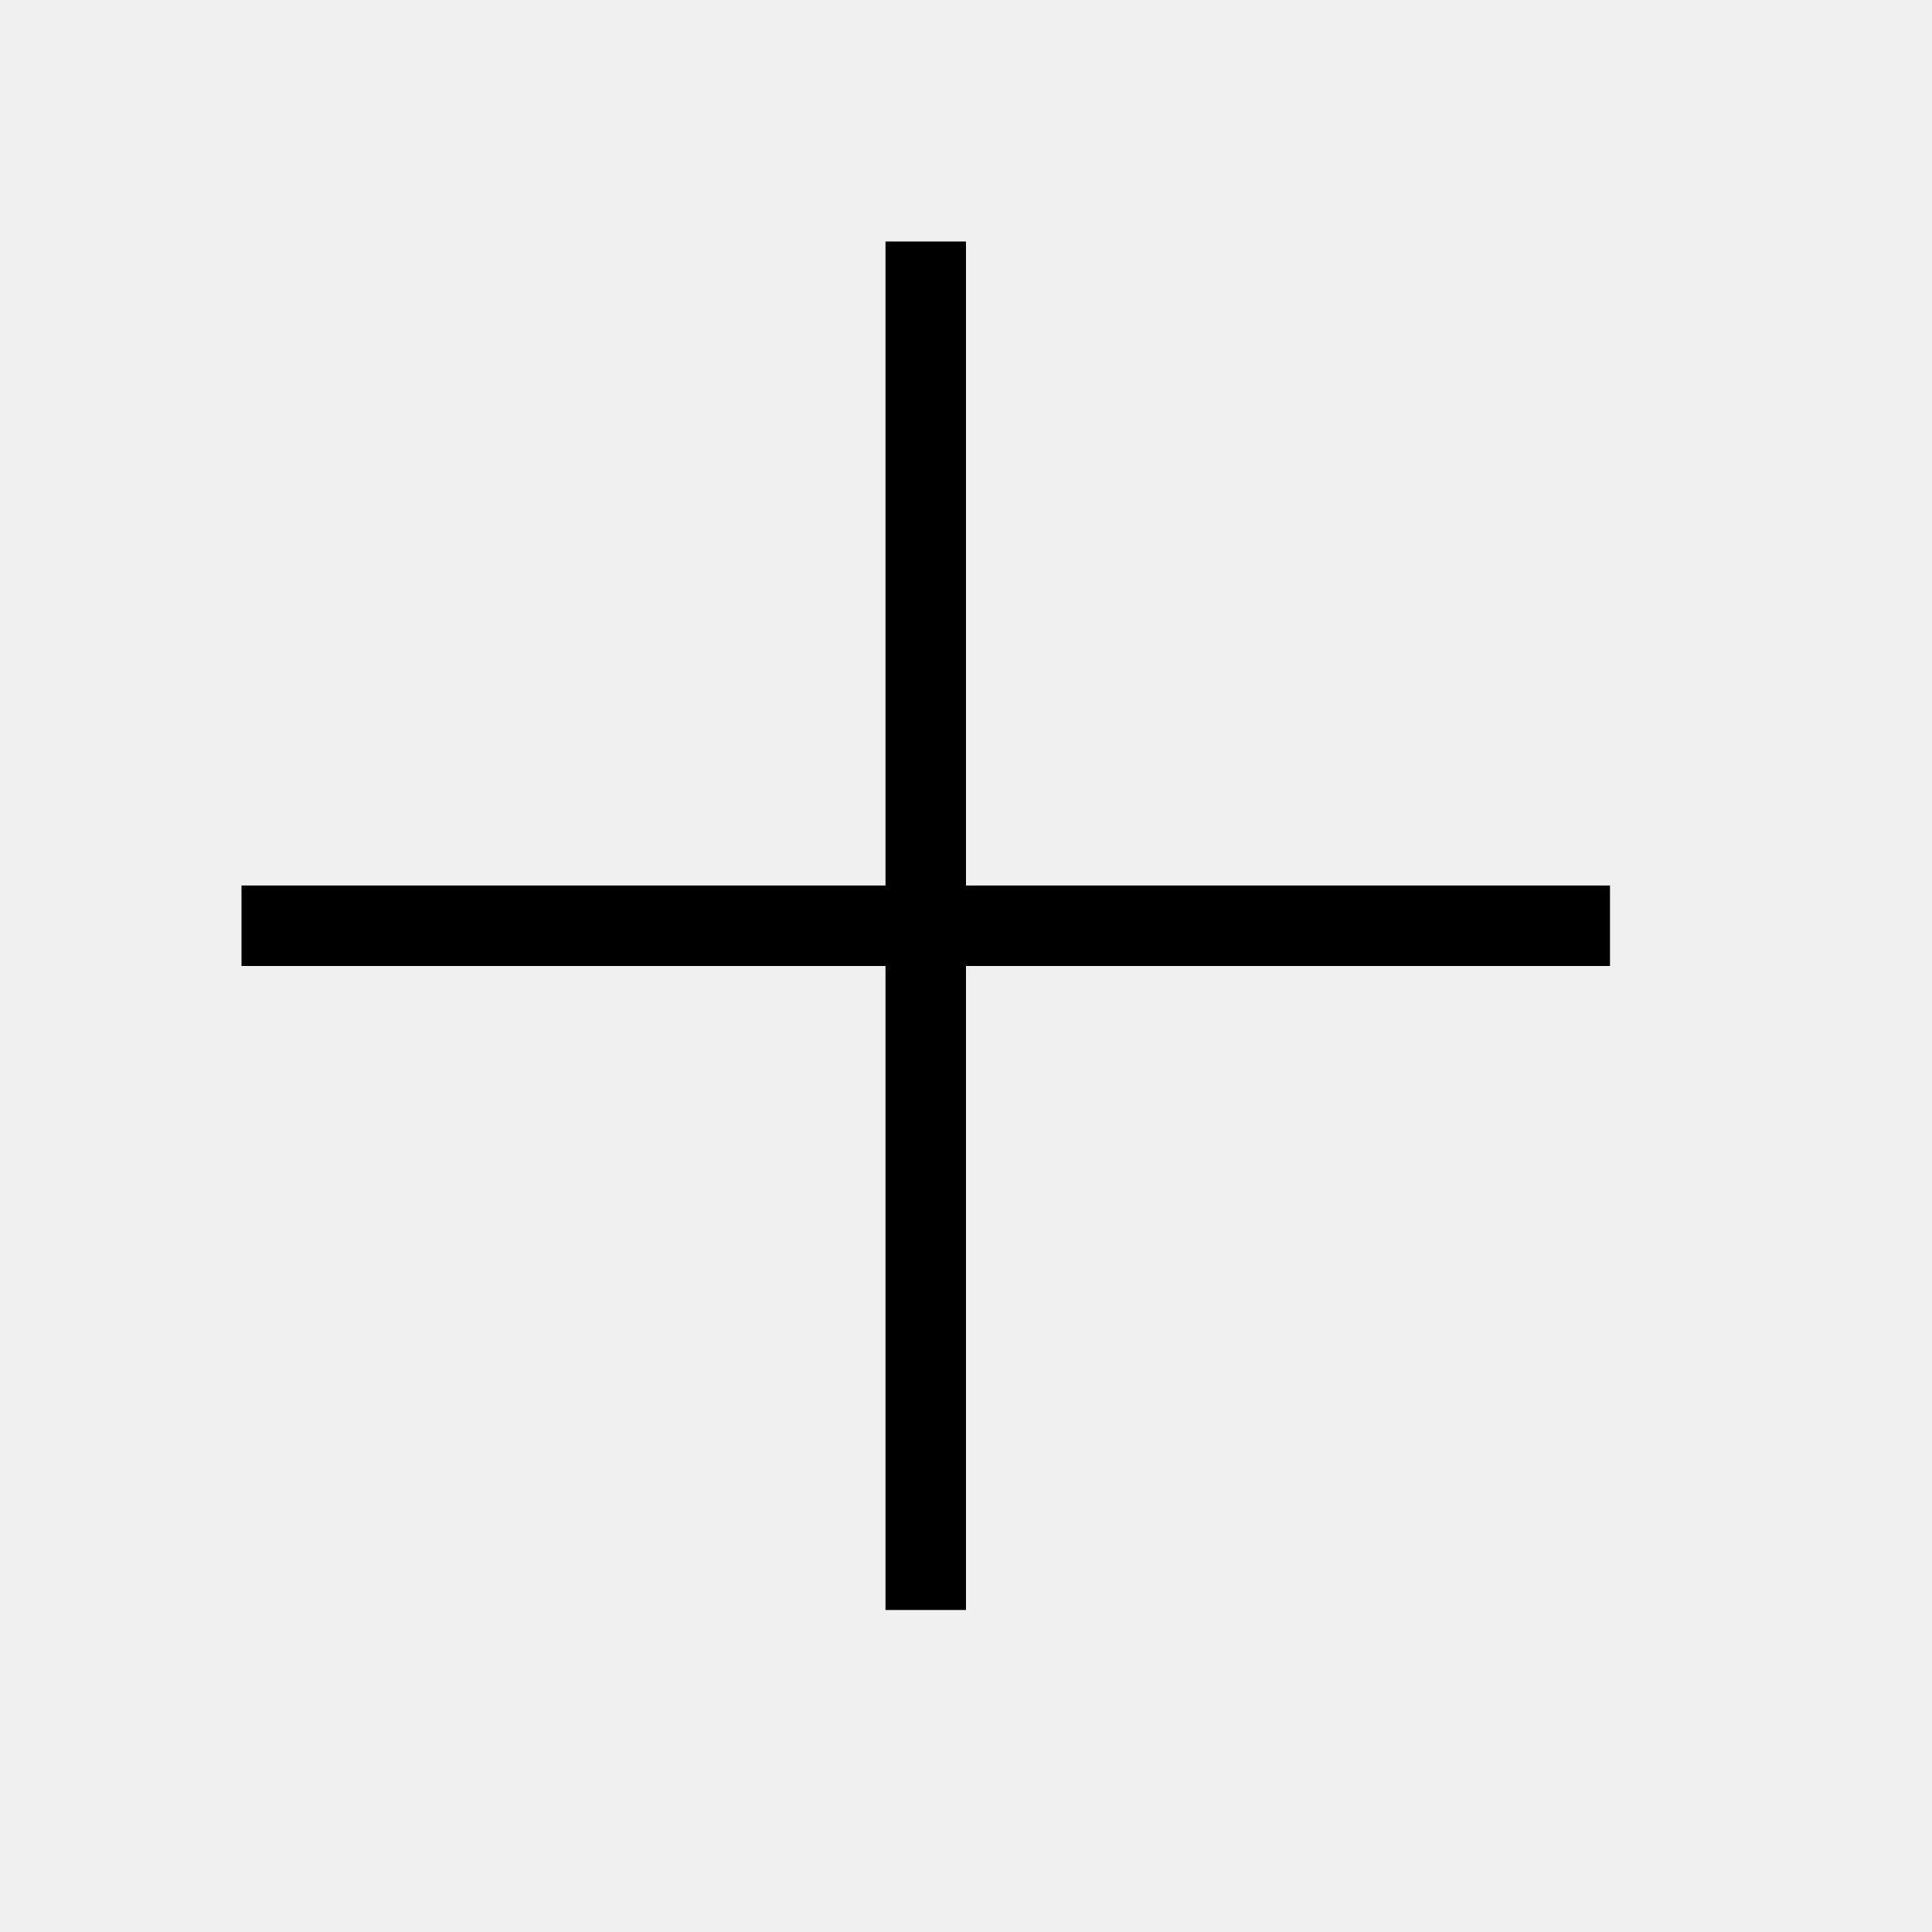
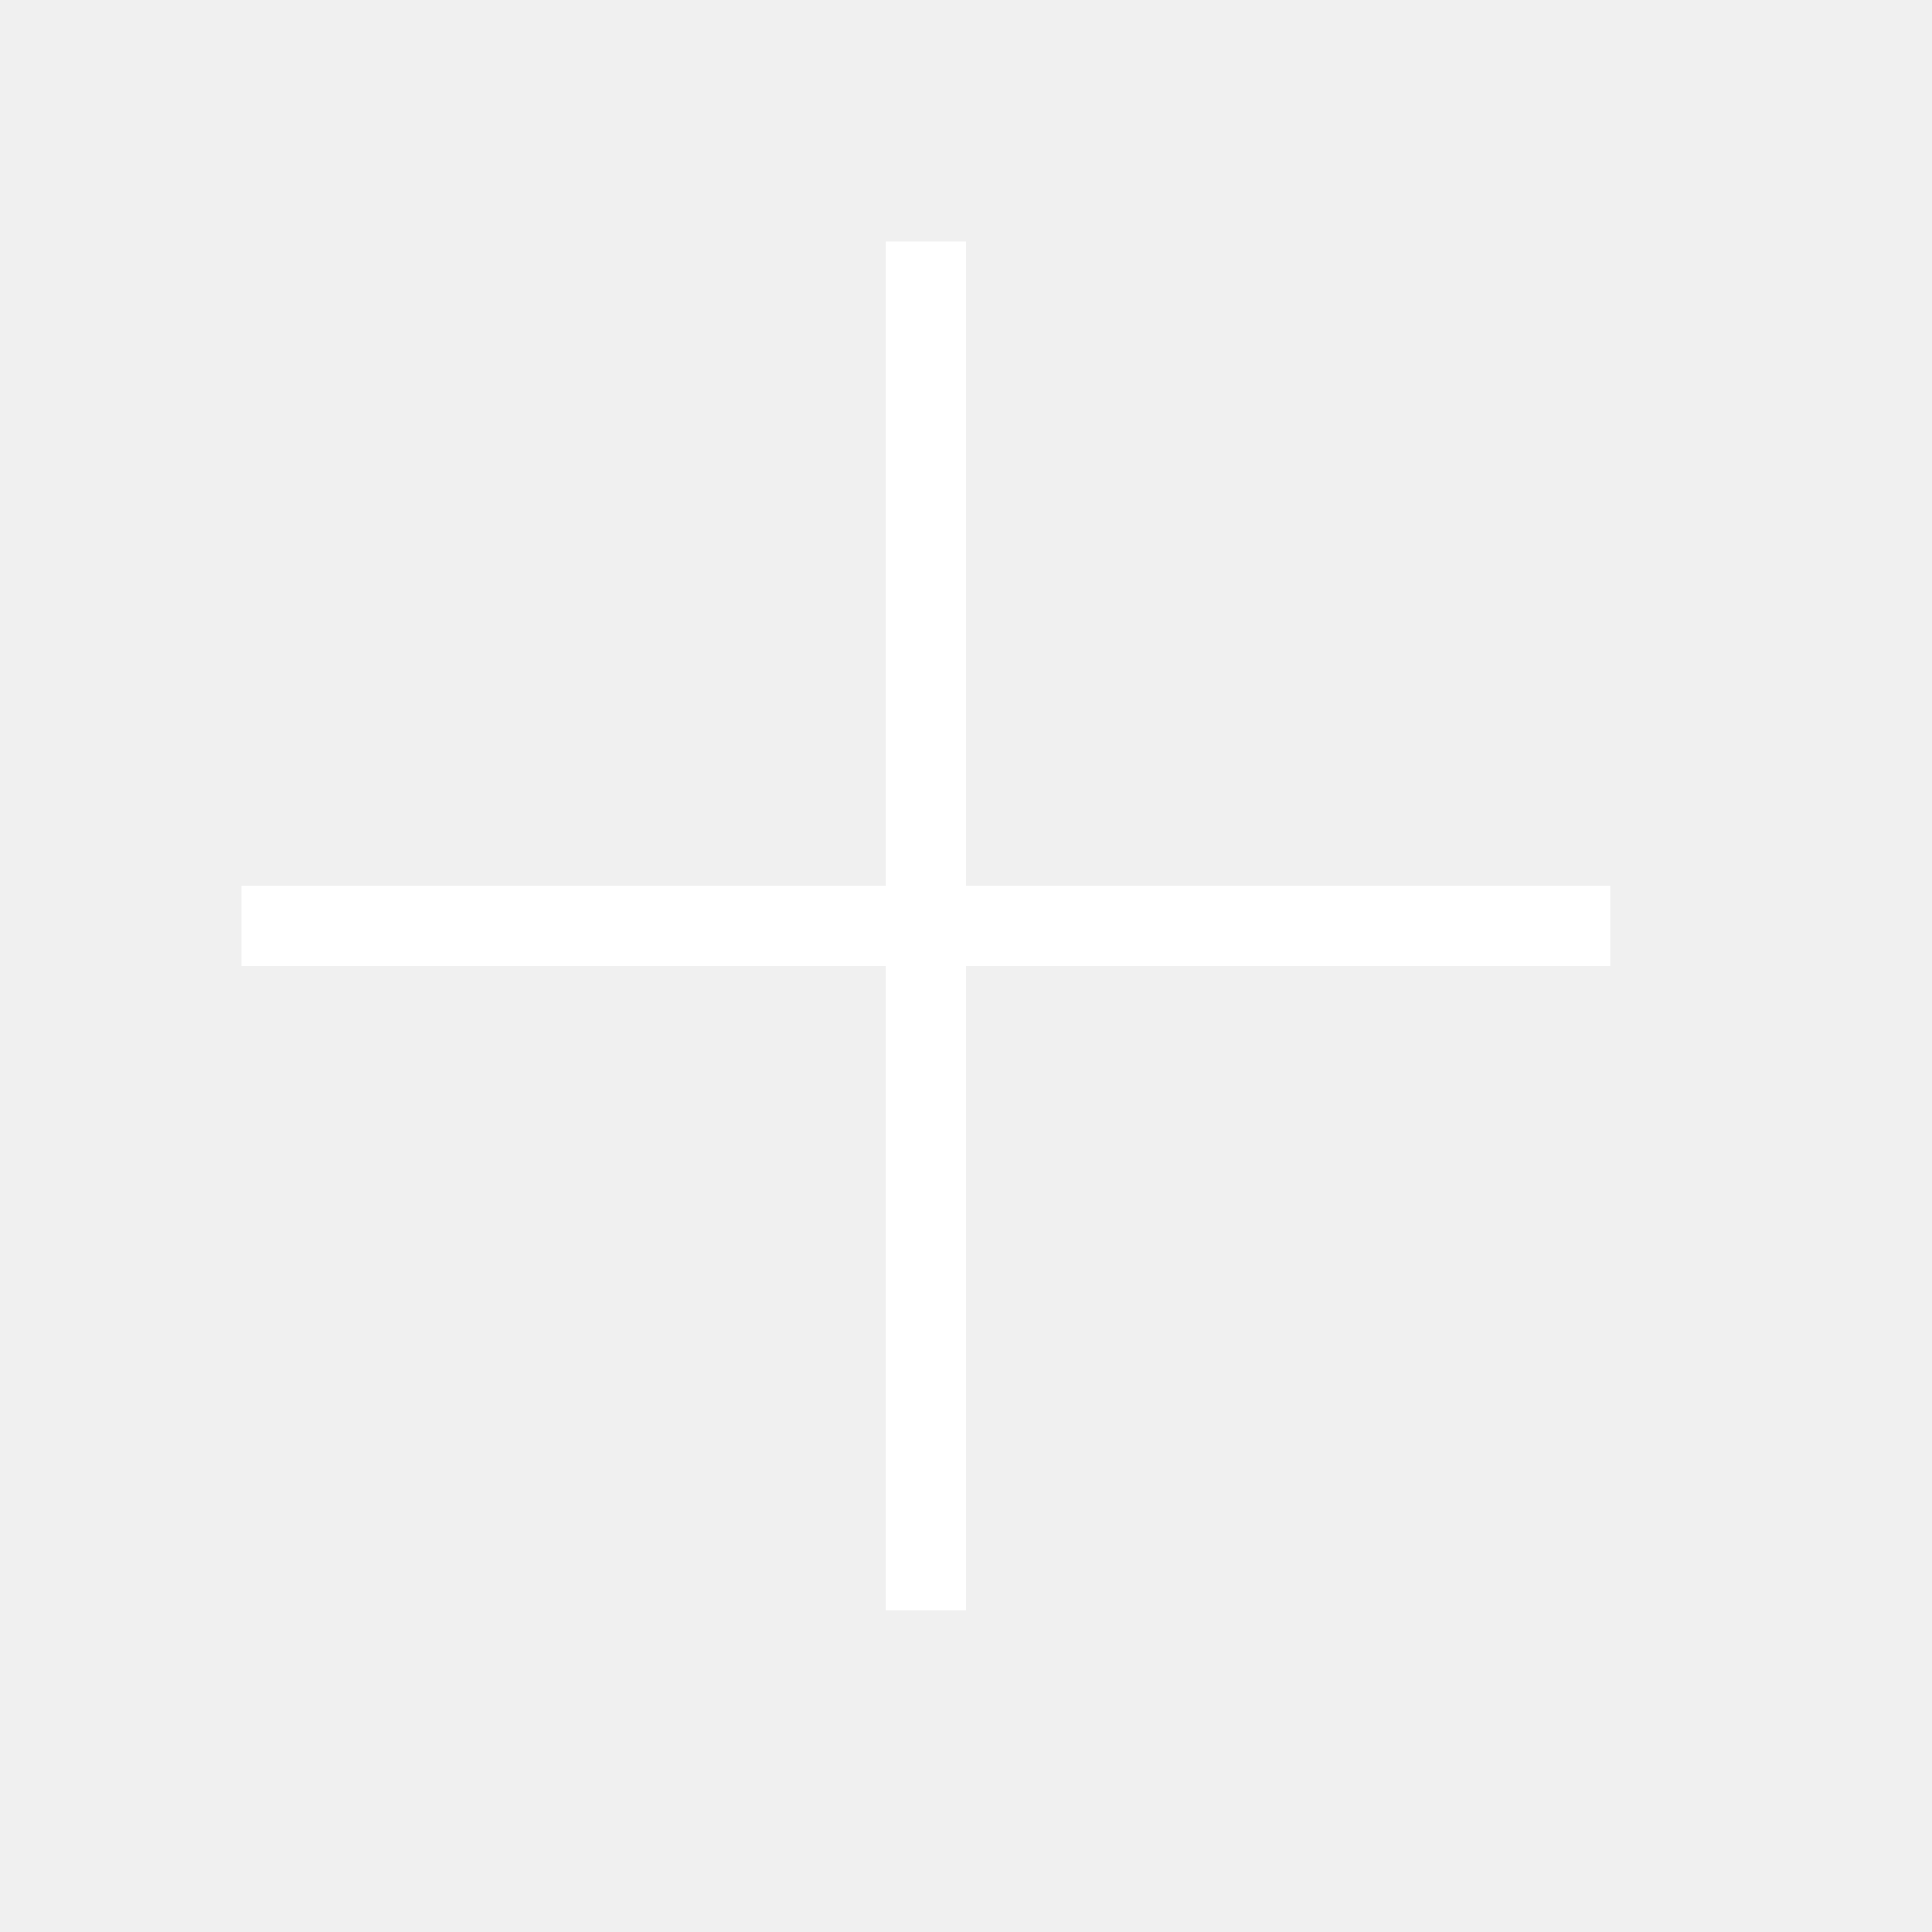
<svg xmlns="http://www.w3.org/2000/svg" enable-background="new 0 0 24 24" height="24" viewBox="0 0 24 24" width="24" focusable="false" aria-hidden="true" style="pointer-events: none; display: inherit; width: 100%; height: 100%;">
-   <path d="M20 12h-8v8h-1v-8H3v-1h8V3h1v8h8v1z" />
+   <path d="M20 12h-8v8h-1v-8H3v-1h8V3h1v8h8v1z" fill="white" />
</svg>
